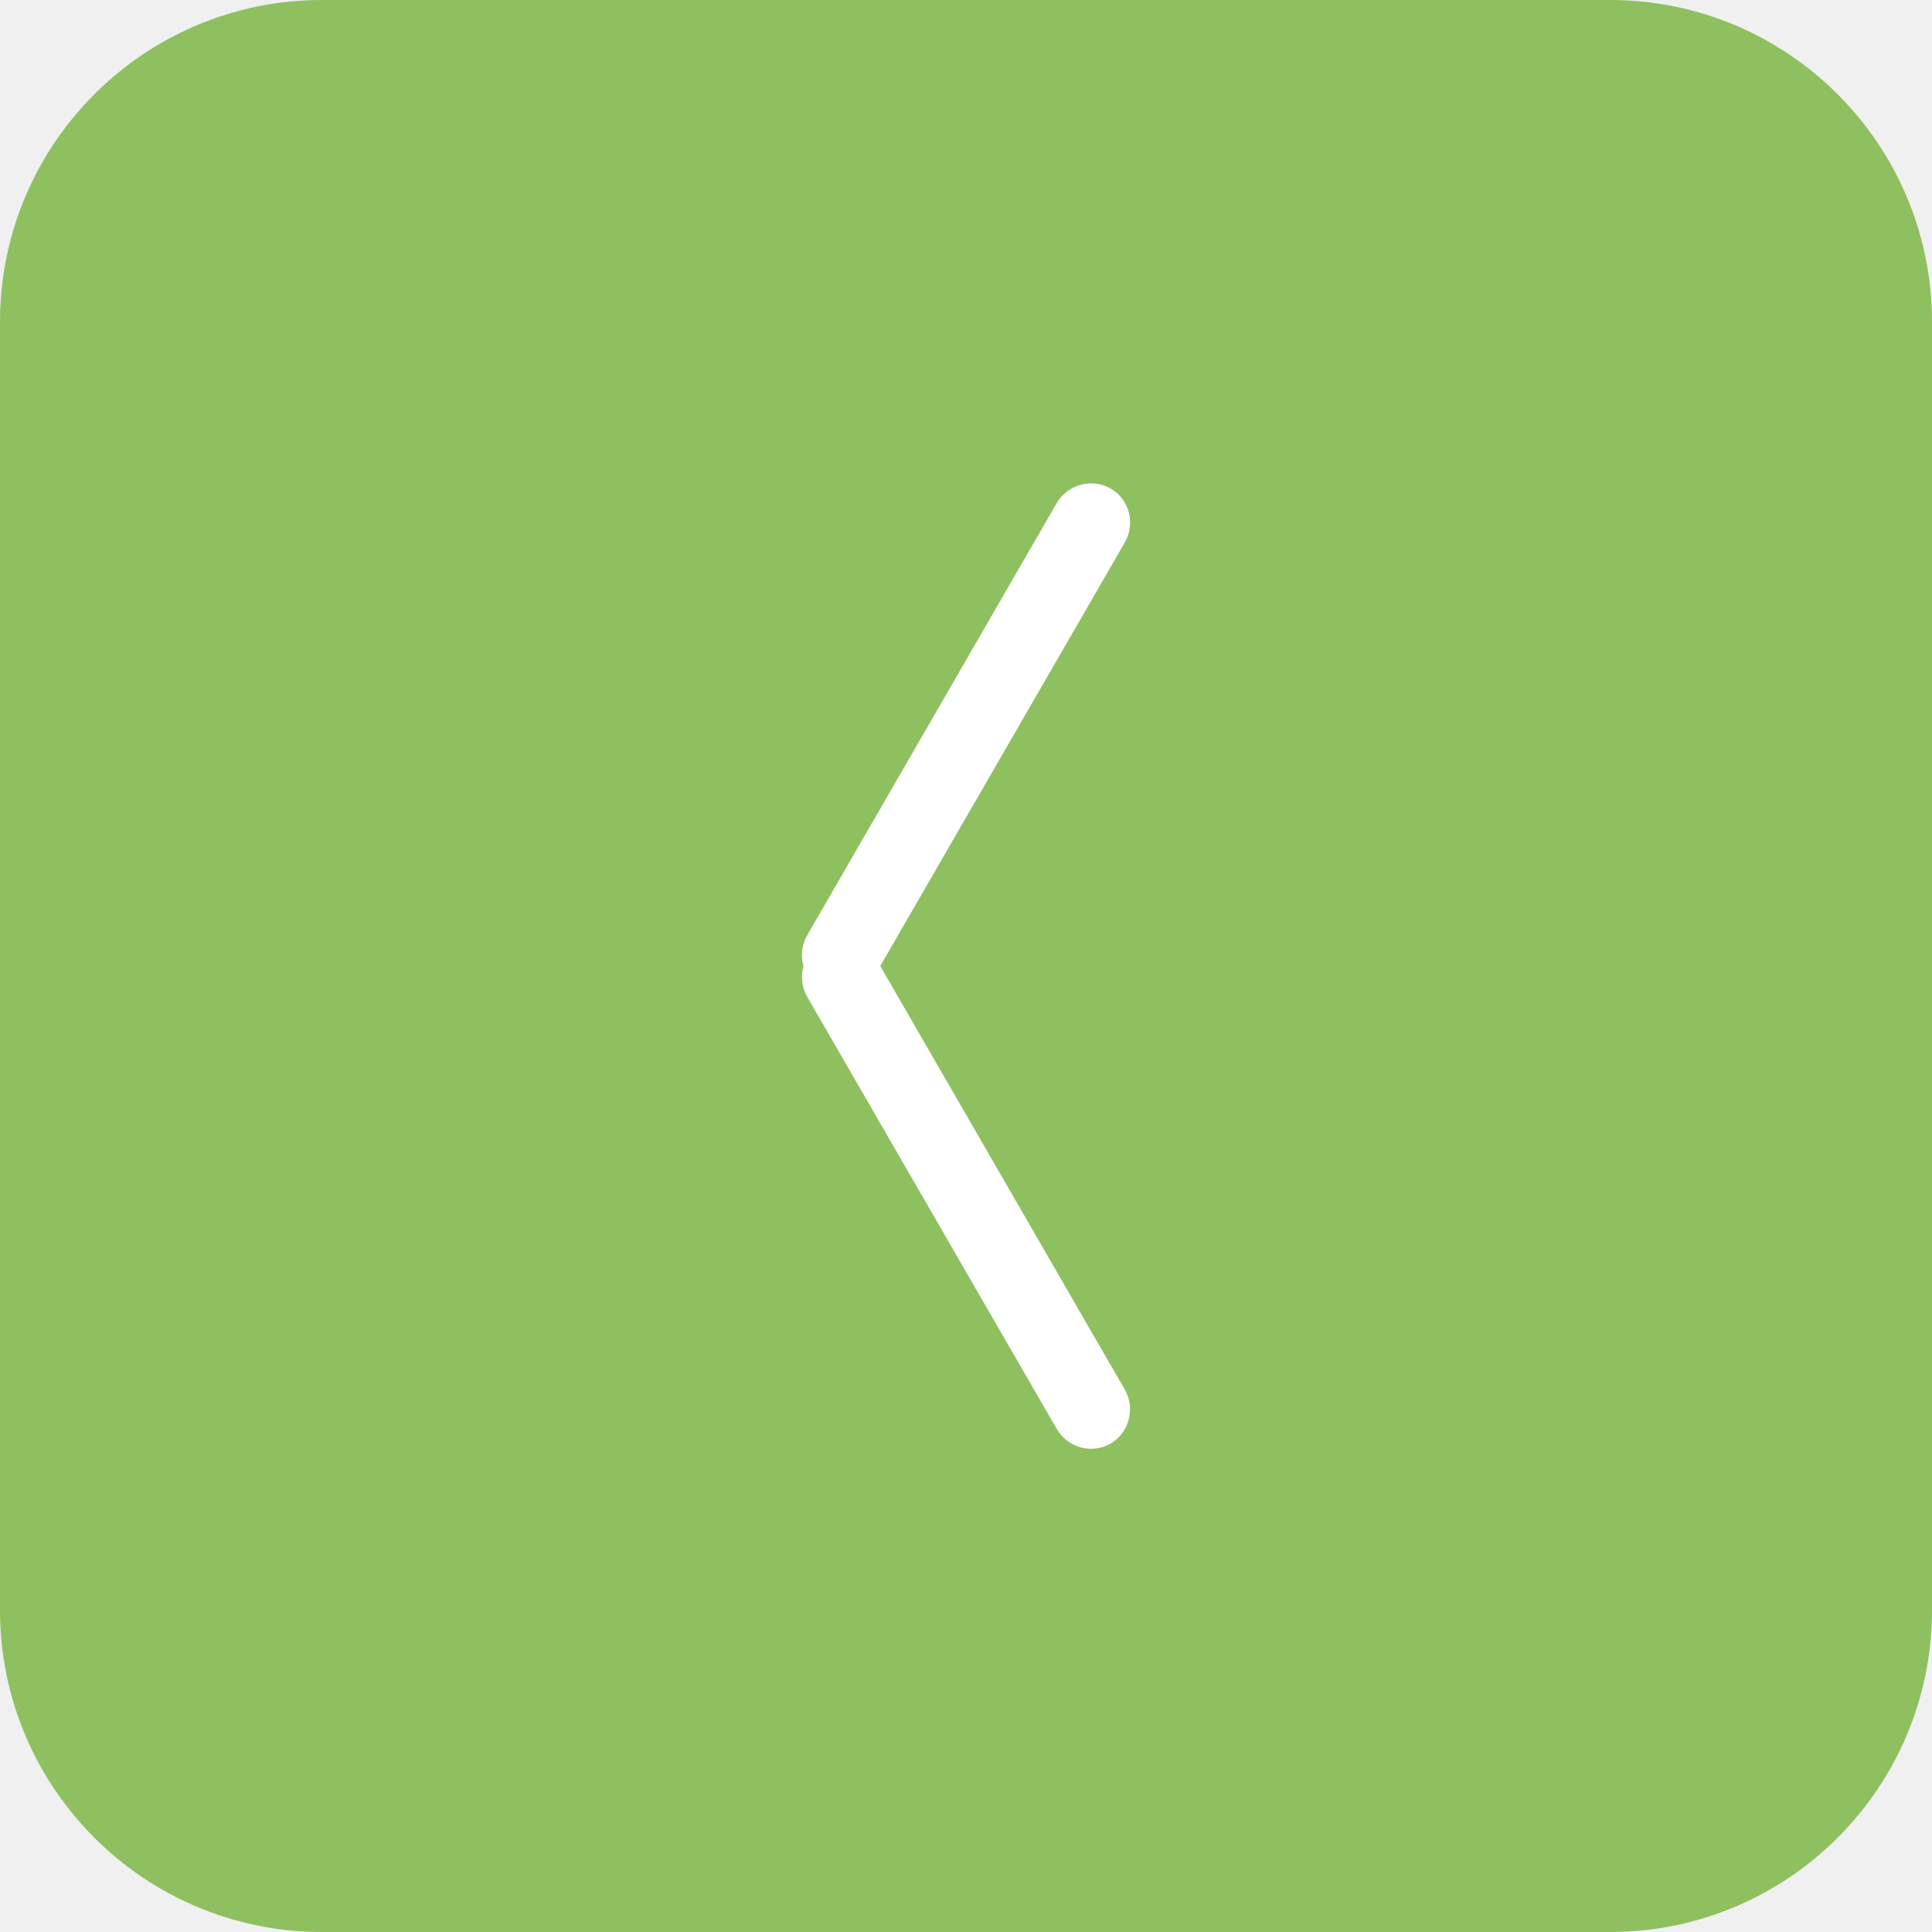
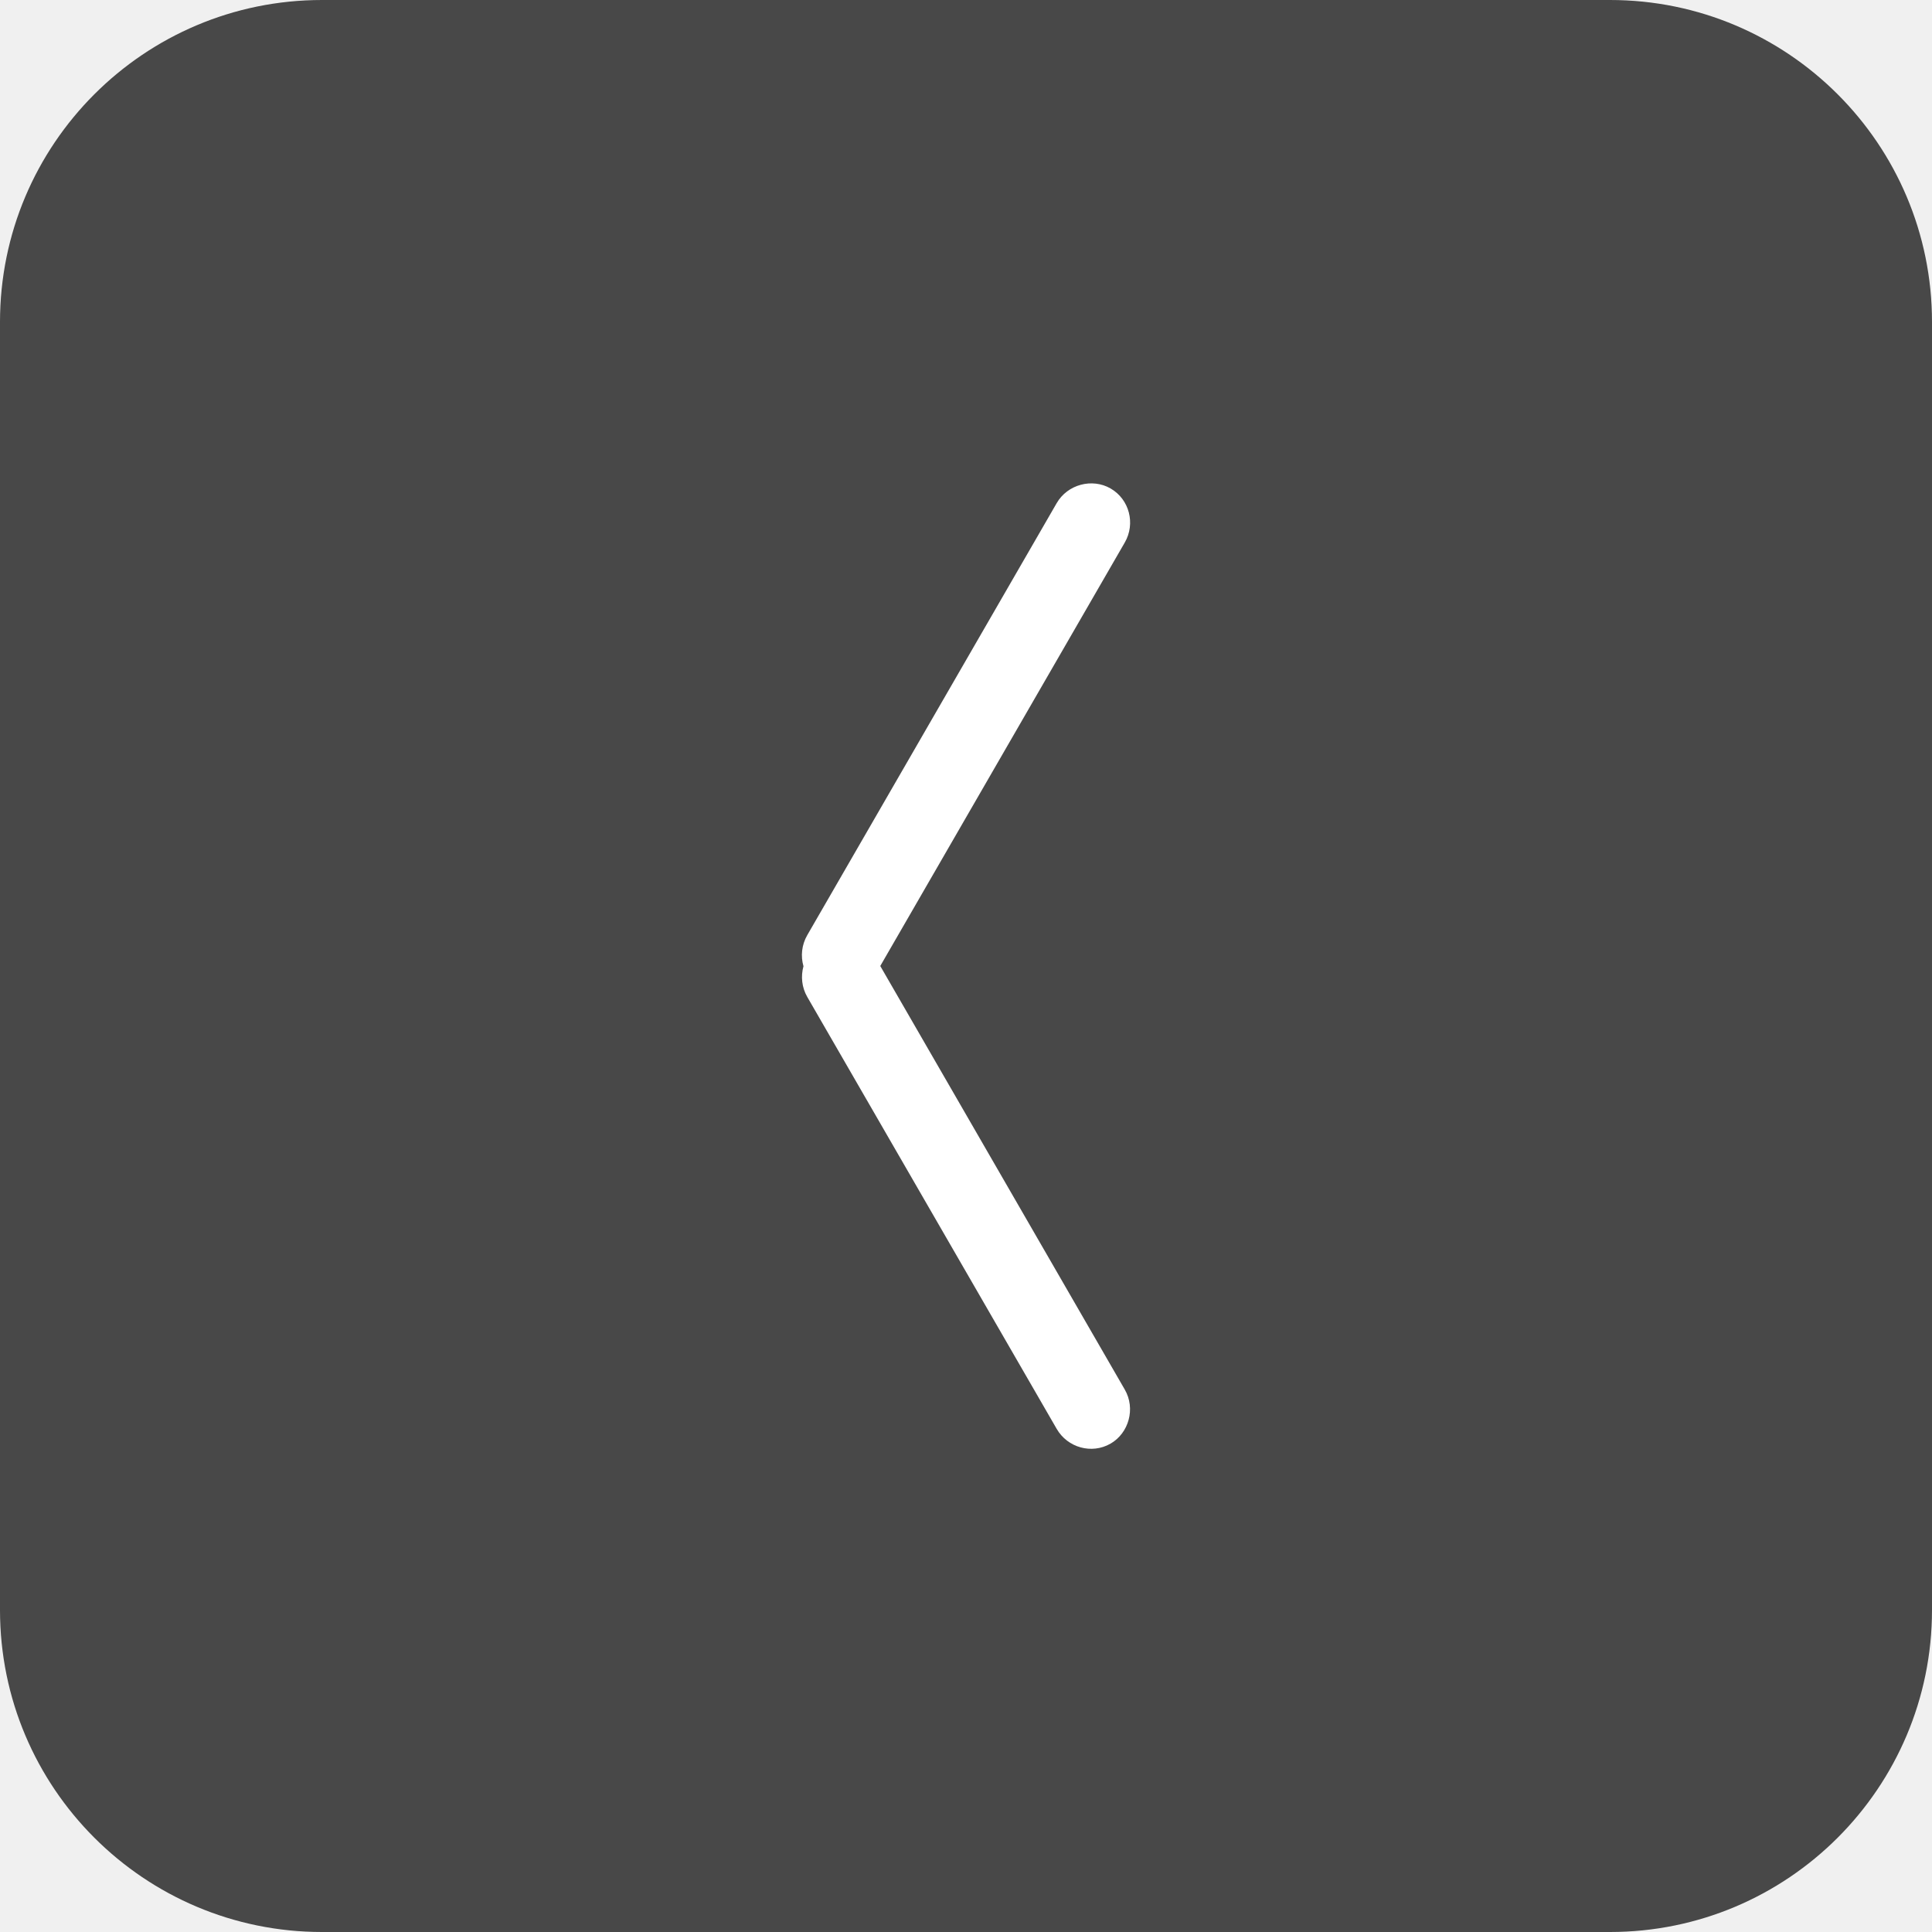
<svg xmlns="http://www.w3.org/2000/svg" width="24px" height="24px" viewBox="0 0 24 24" version="1.1">
  <defs />
  <g id="Page-1" stroke="none" stroke-width="1" fill="none" fill-rule="evenodd">
    <g id="首页" transform="translate(-150, -4487)">
      <g id="动态" transform="translate(120, 4314)">
        <g id="翻页" transform="translate(30, 173)">
-           <g id="左按钮（hover）">
-             <rect id="Rectangle-95-Copy" fill="#8EC060" x="0" y="0" width="24" height="24" rx="4" />
-             <path d="M9.981,12.003 C9.947,12.127 9.959,12.264 10.028,12.384 L13.126,17.749 C13.261,17.984 13.562,18.068 13.796,17.933 C14.023,17.802 14.109,17.497 13.972,17.261 L10.935,12 L13.972,6.74 C14.108,6.505 14.03,6.203 13.796,6.068 C13.569,5.937 13.262,6.015 13.126,6.251 L10.028,11.617 C9.958,11.738 9.945,11.878 9.981,12.003 Z" id="z-copy-3" fill="#FFFFFF" />
+           <g id="左按钮">
+             <rect id="Rectangle-95-Copy" fill="#000000" opacity="0.7" x="0" y="0" width="24" height="24" rx="4" />
+             <path d="M9.981,12.003 C9.945,11.878 9.958,11.738 10.028,11.617 L13.126,6.251 C13.262,6.015 13.569,5.937 13.796,6.068 C14.03,6.203 14.108,6.505 13.972,6.74 L10.935,12 L13.972,17.261 C14.109,17.497 14.023,17.802 13.796,17.933 C13.562,18.068 13.261,17.984 13.126,17.749 L10.028,12.384 C9.959,12.264 9.947,12.127 9.981,12.003 Z" id="z-copy-3" fill="#FFFFFF" />
          </g>
        </g>
      </g>
    </g>
  </g>
</svg>
